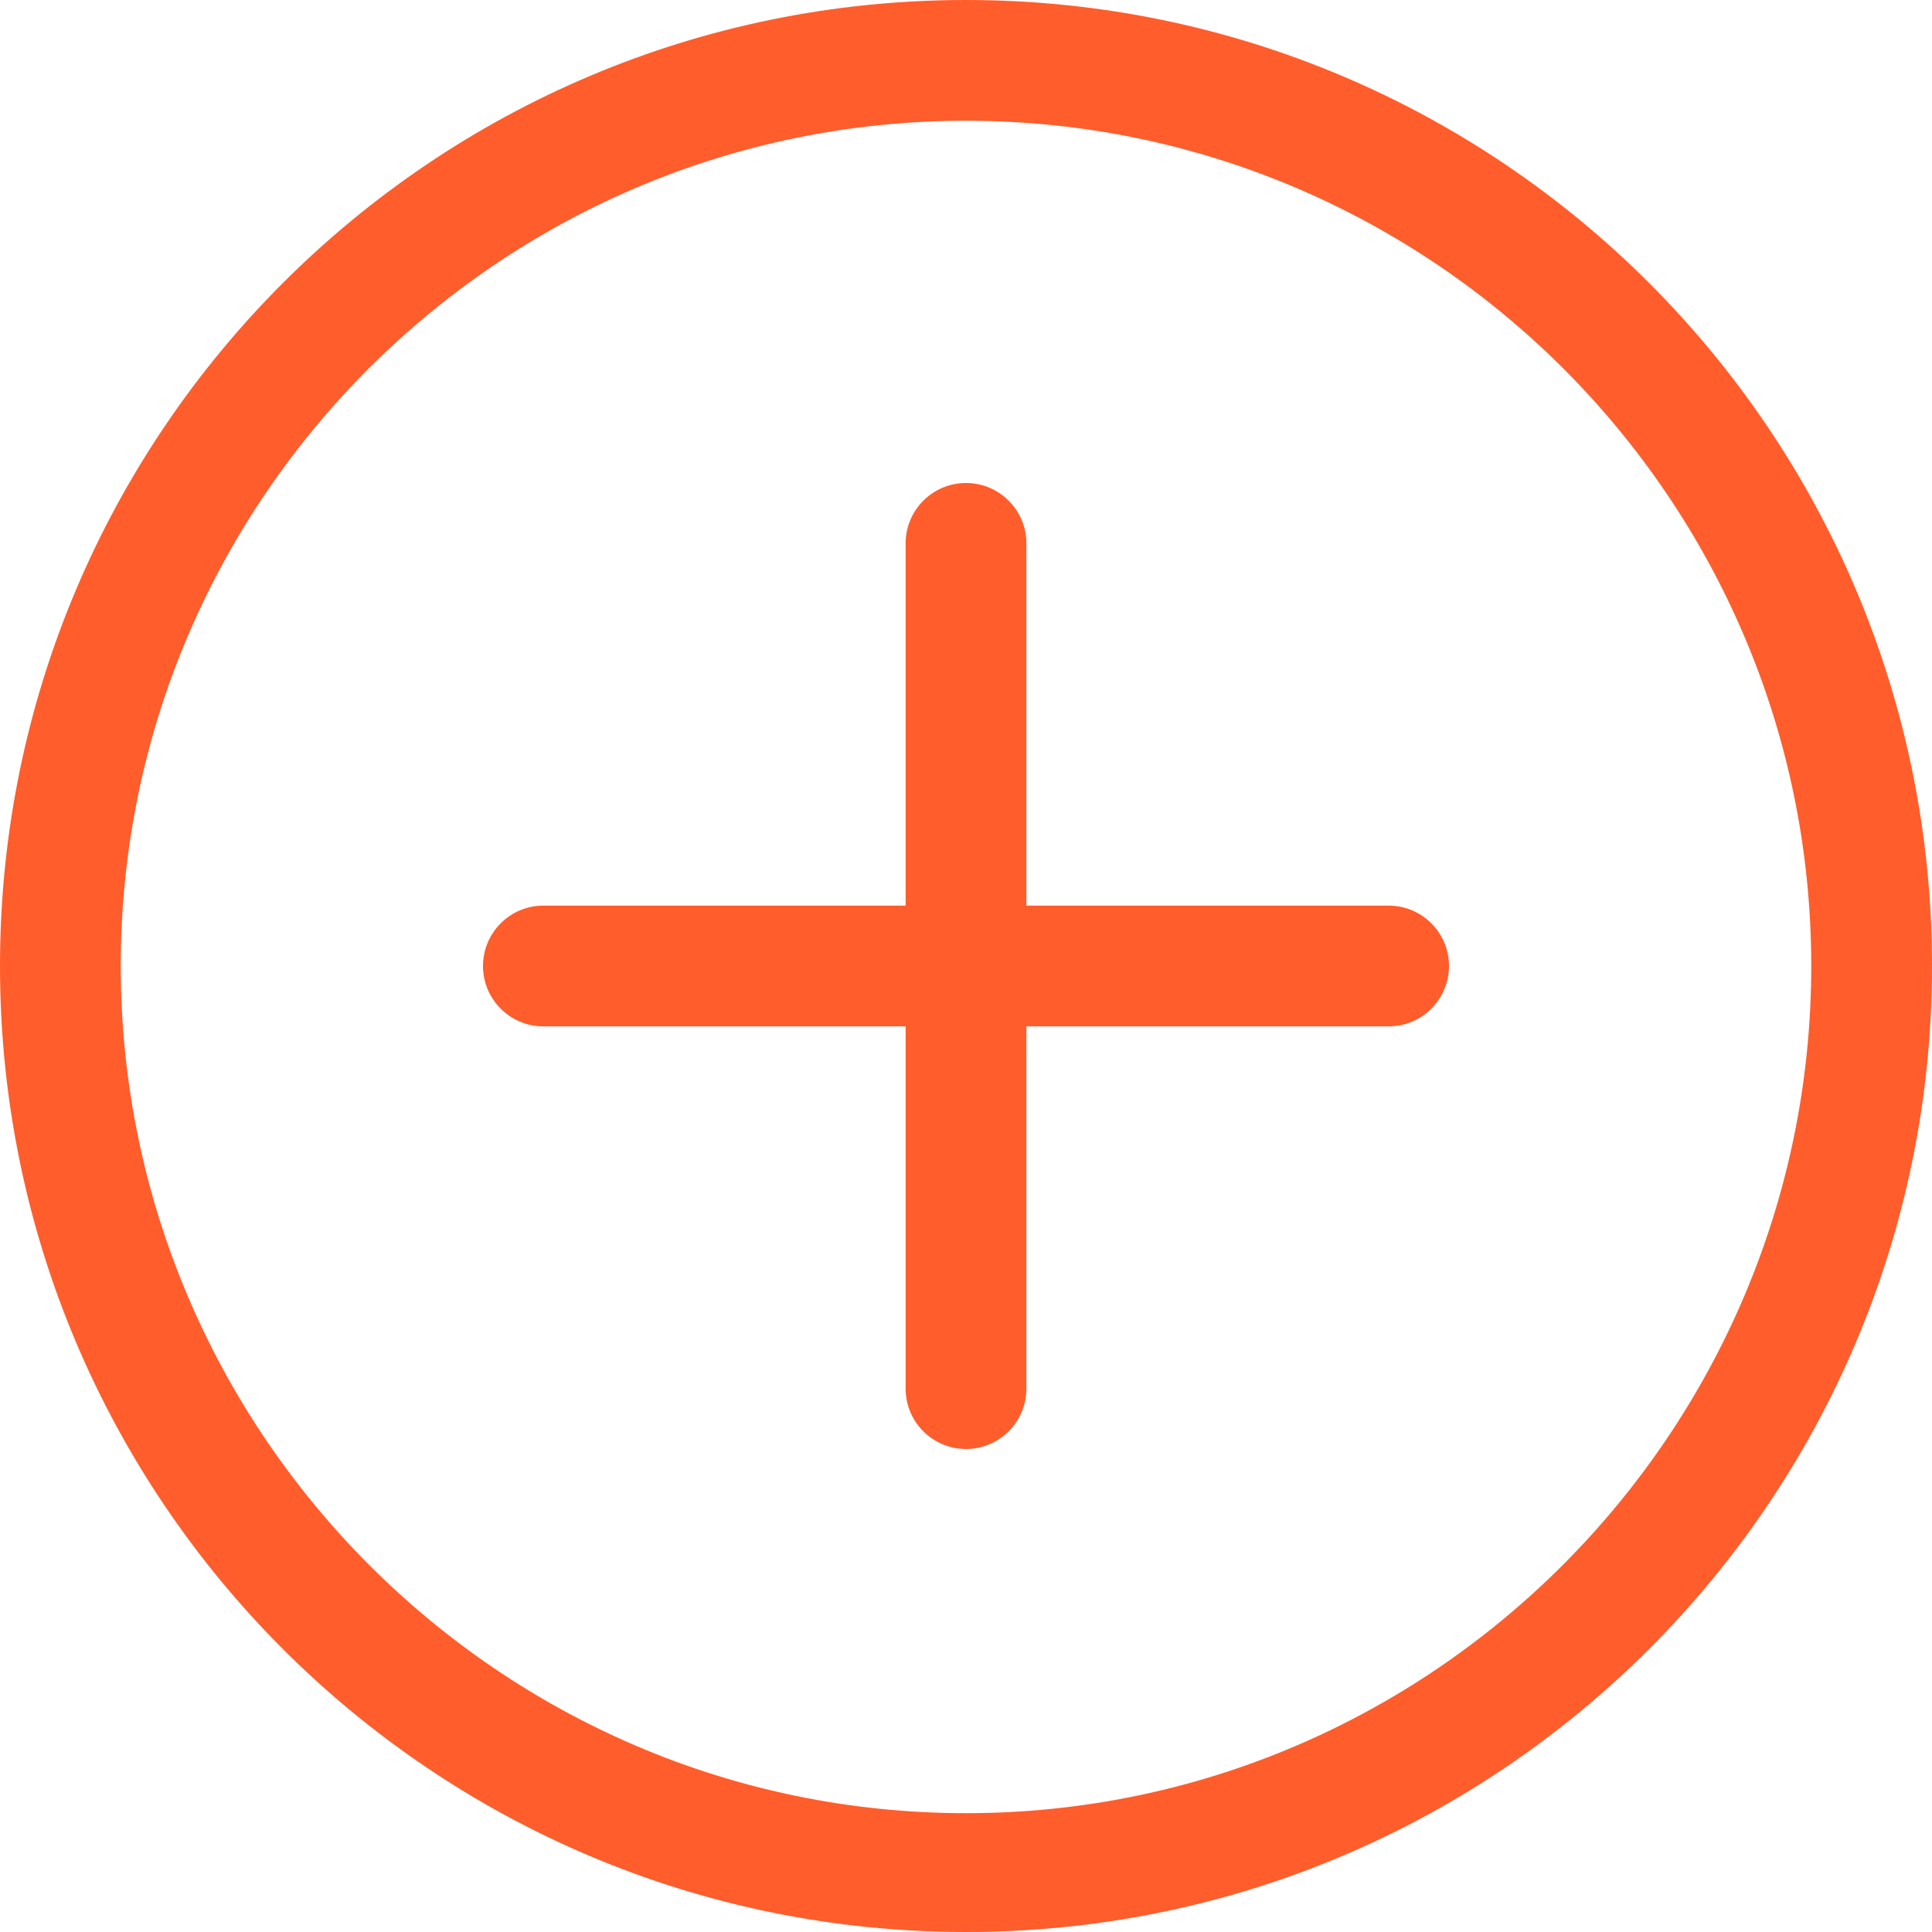
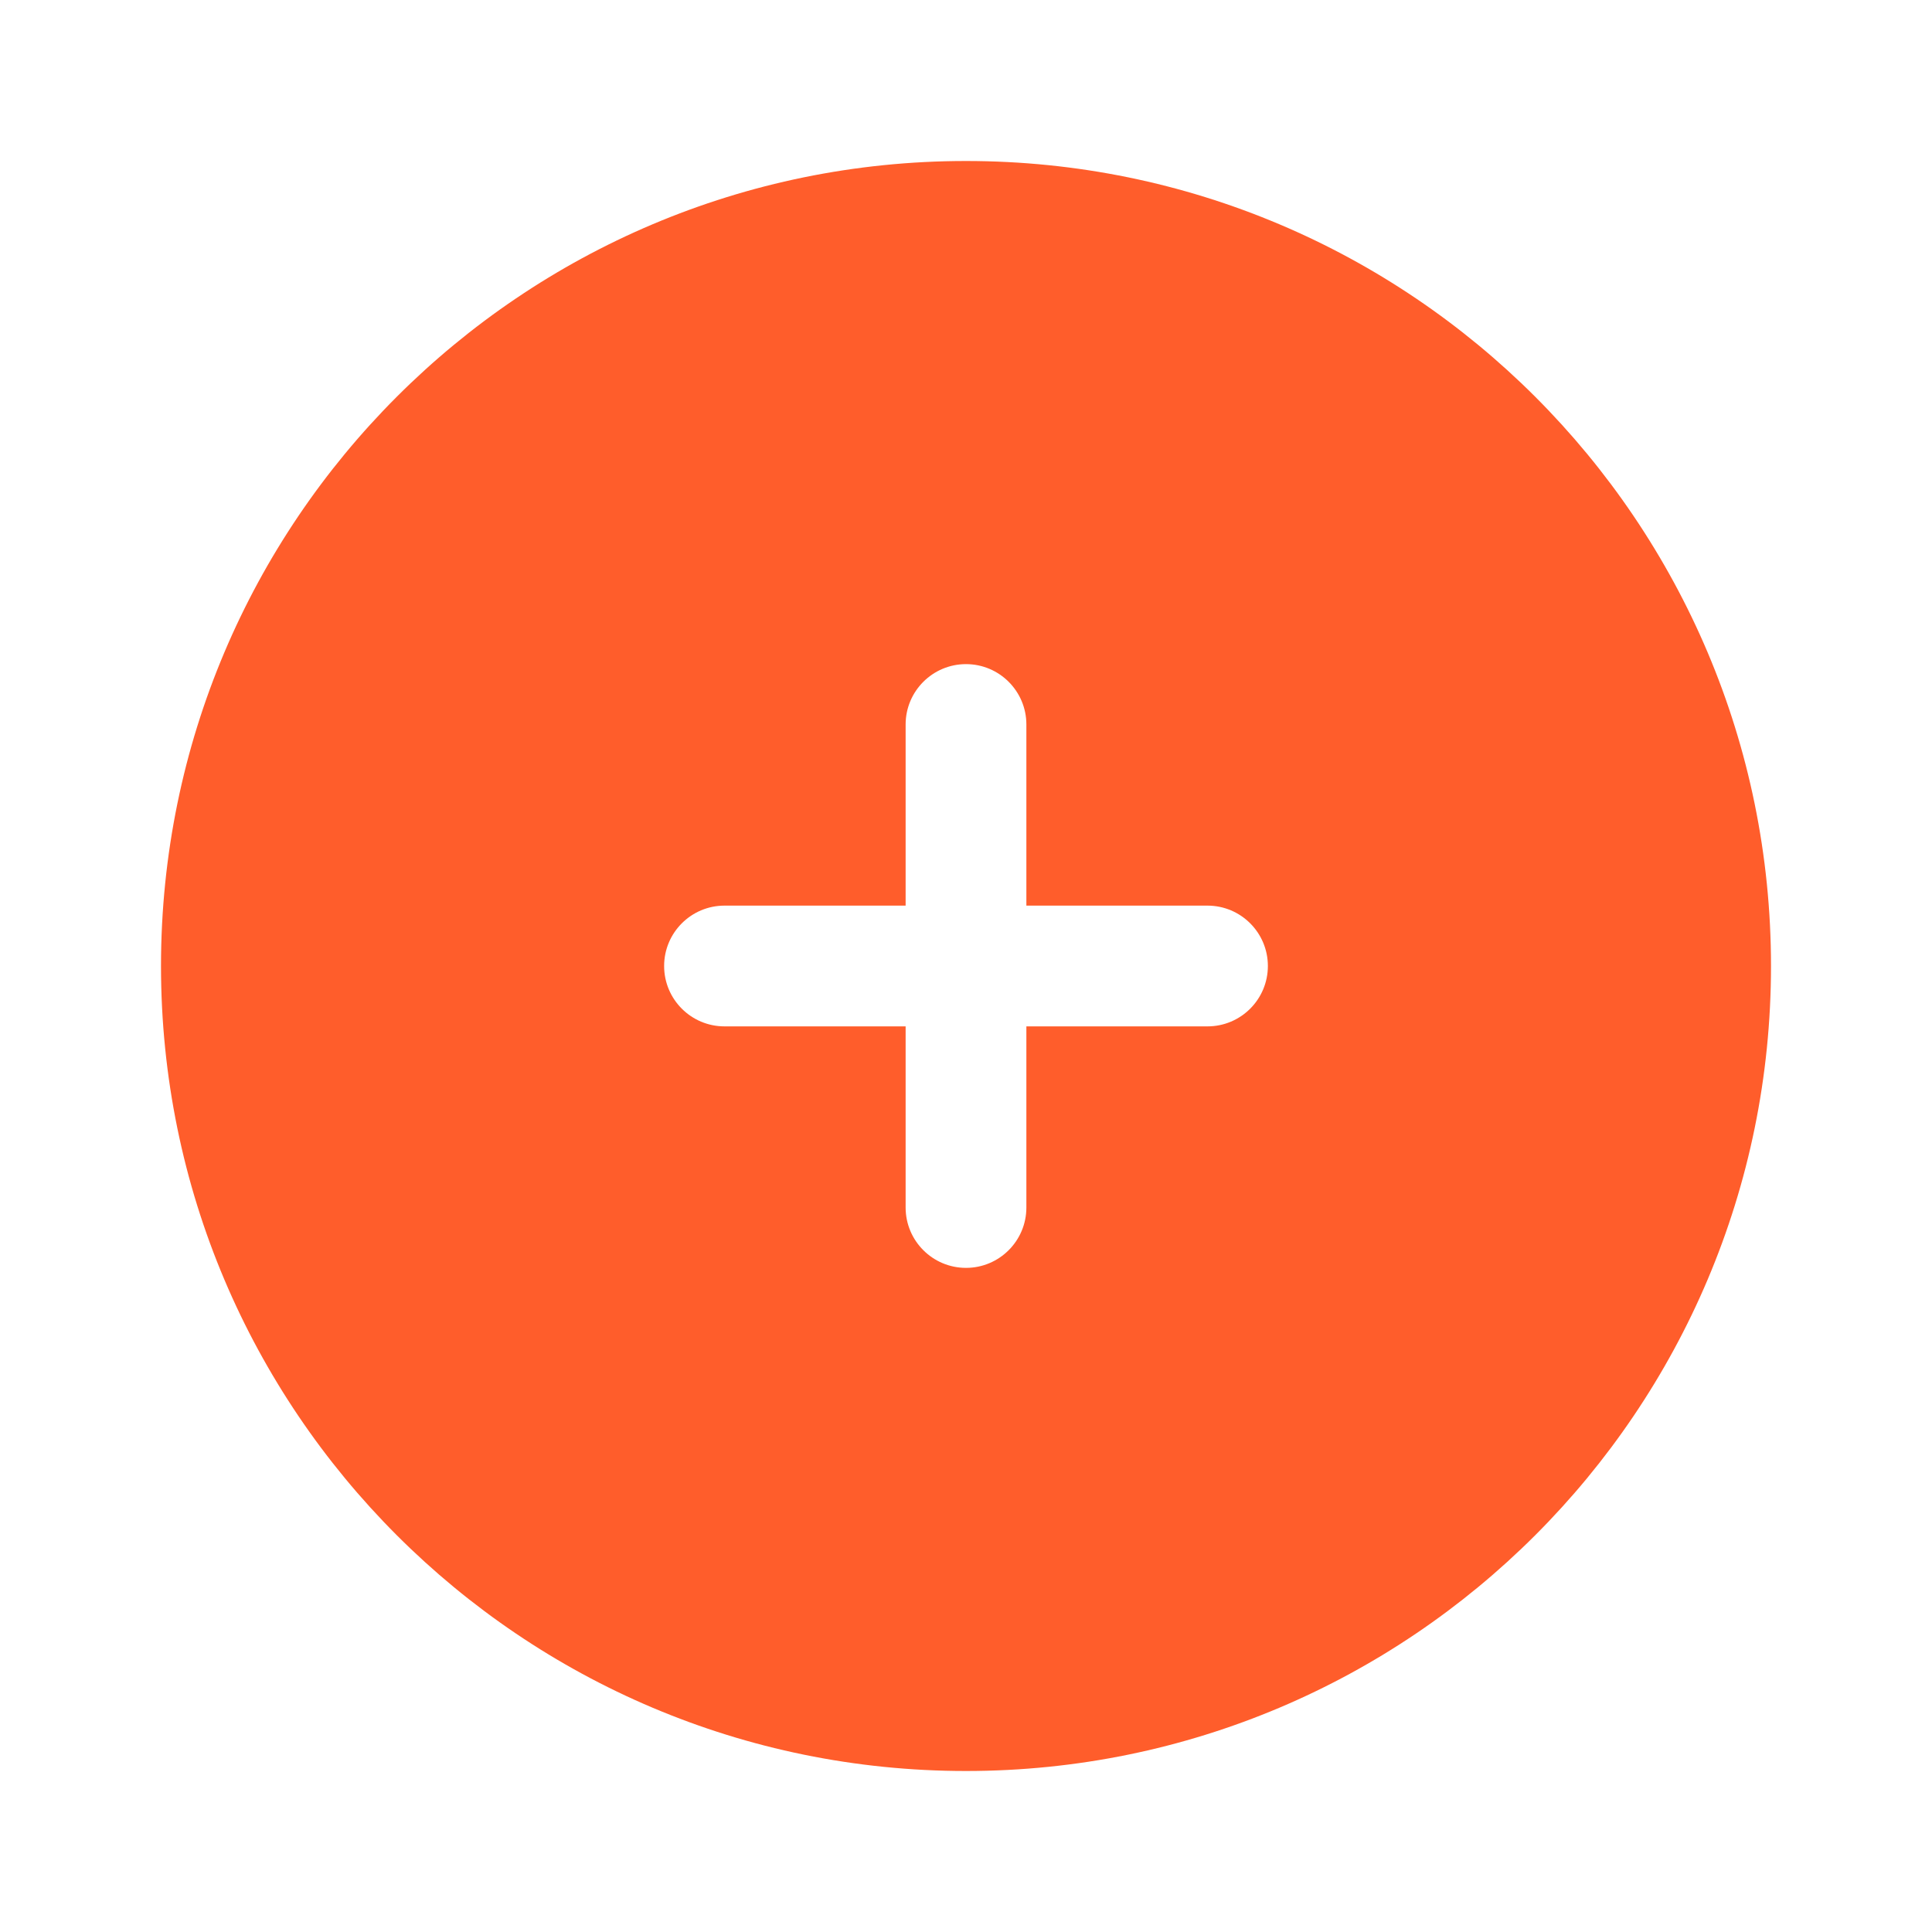
- <svg xmlns="http://www.w3.org/2000/svg" fill="#ff5d2b" width="800px" height="800px" viewBox="0 0 32 32" version="1.1">
-   <path d="M16 0c-8.836 0-16 7.163-16 16s7.163 16 16 16c8.837 0 16-7.163 16-16s-7.163-16-16-16zM16 30.032c-7.72 0-14-6.312-14-14.032s6.28-14 14-14 14 6.28 14 14-6.28 14.032-14 14.032zM23 15h-6v-6c0-0.552-0.448-1-1-1s-1 0.448-1 1v6h-6c-0.552 0-1 0.448-1 1s0.448 1 1 1h6v6c0 0.552 0.448 1 1 1s1-0.448 1-1v-6h6c0.552 0 1-0.448 1-1s-0.448-1-1-1z" fill="#ff5db2b" />
+ <svg xmlns="http://www.w3.org/2000/svg" width="256px" height="256px" viewBox="0 0 24 24" fill="none">
+   <g id="SVGRepo_bgCarrier" stroke-width="0" />
+   <g id="SVGRepo_tracerCarrier" stroke-linecap="round" stroke-linejoin="round" />
+   <g id="SVGRepo_iconCarrier">
+     <path fill-rule="evenodd" clip-rule="evenodd" d="M12 22C17.523 22 22 17.523 22 12C22 6.477 17.523 2 12 2C6.477 2 2 6.477 2 12C2 17.523 6.477 22 12 22ZM12.75 9C12.75 8.586 12.414 8.25 12 8.25C11.586 8.25 11.25 8.586 11.25 9L11.25 11.25H9C8.586 11.25 8.25 11.586 8.25 12C8.25 12.414 8.586 12.75 9 12.75H11.25V15C11.25 15.414 11.586 15.75 12 15.75C12.414 15.75 12.75 15.414 12.75 15L12.75 12.75H15C15.414 12.75 15.75 12.414 15.75 12C15.75 11.586 15.414 11.25 15 11.25H12.75V9Z" fill="#ff5d2b" />
+   </g>
</svg>
